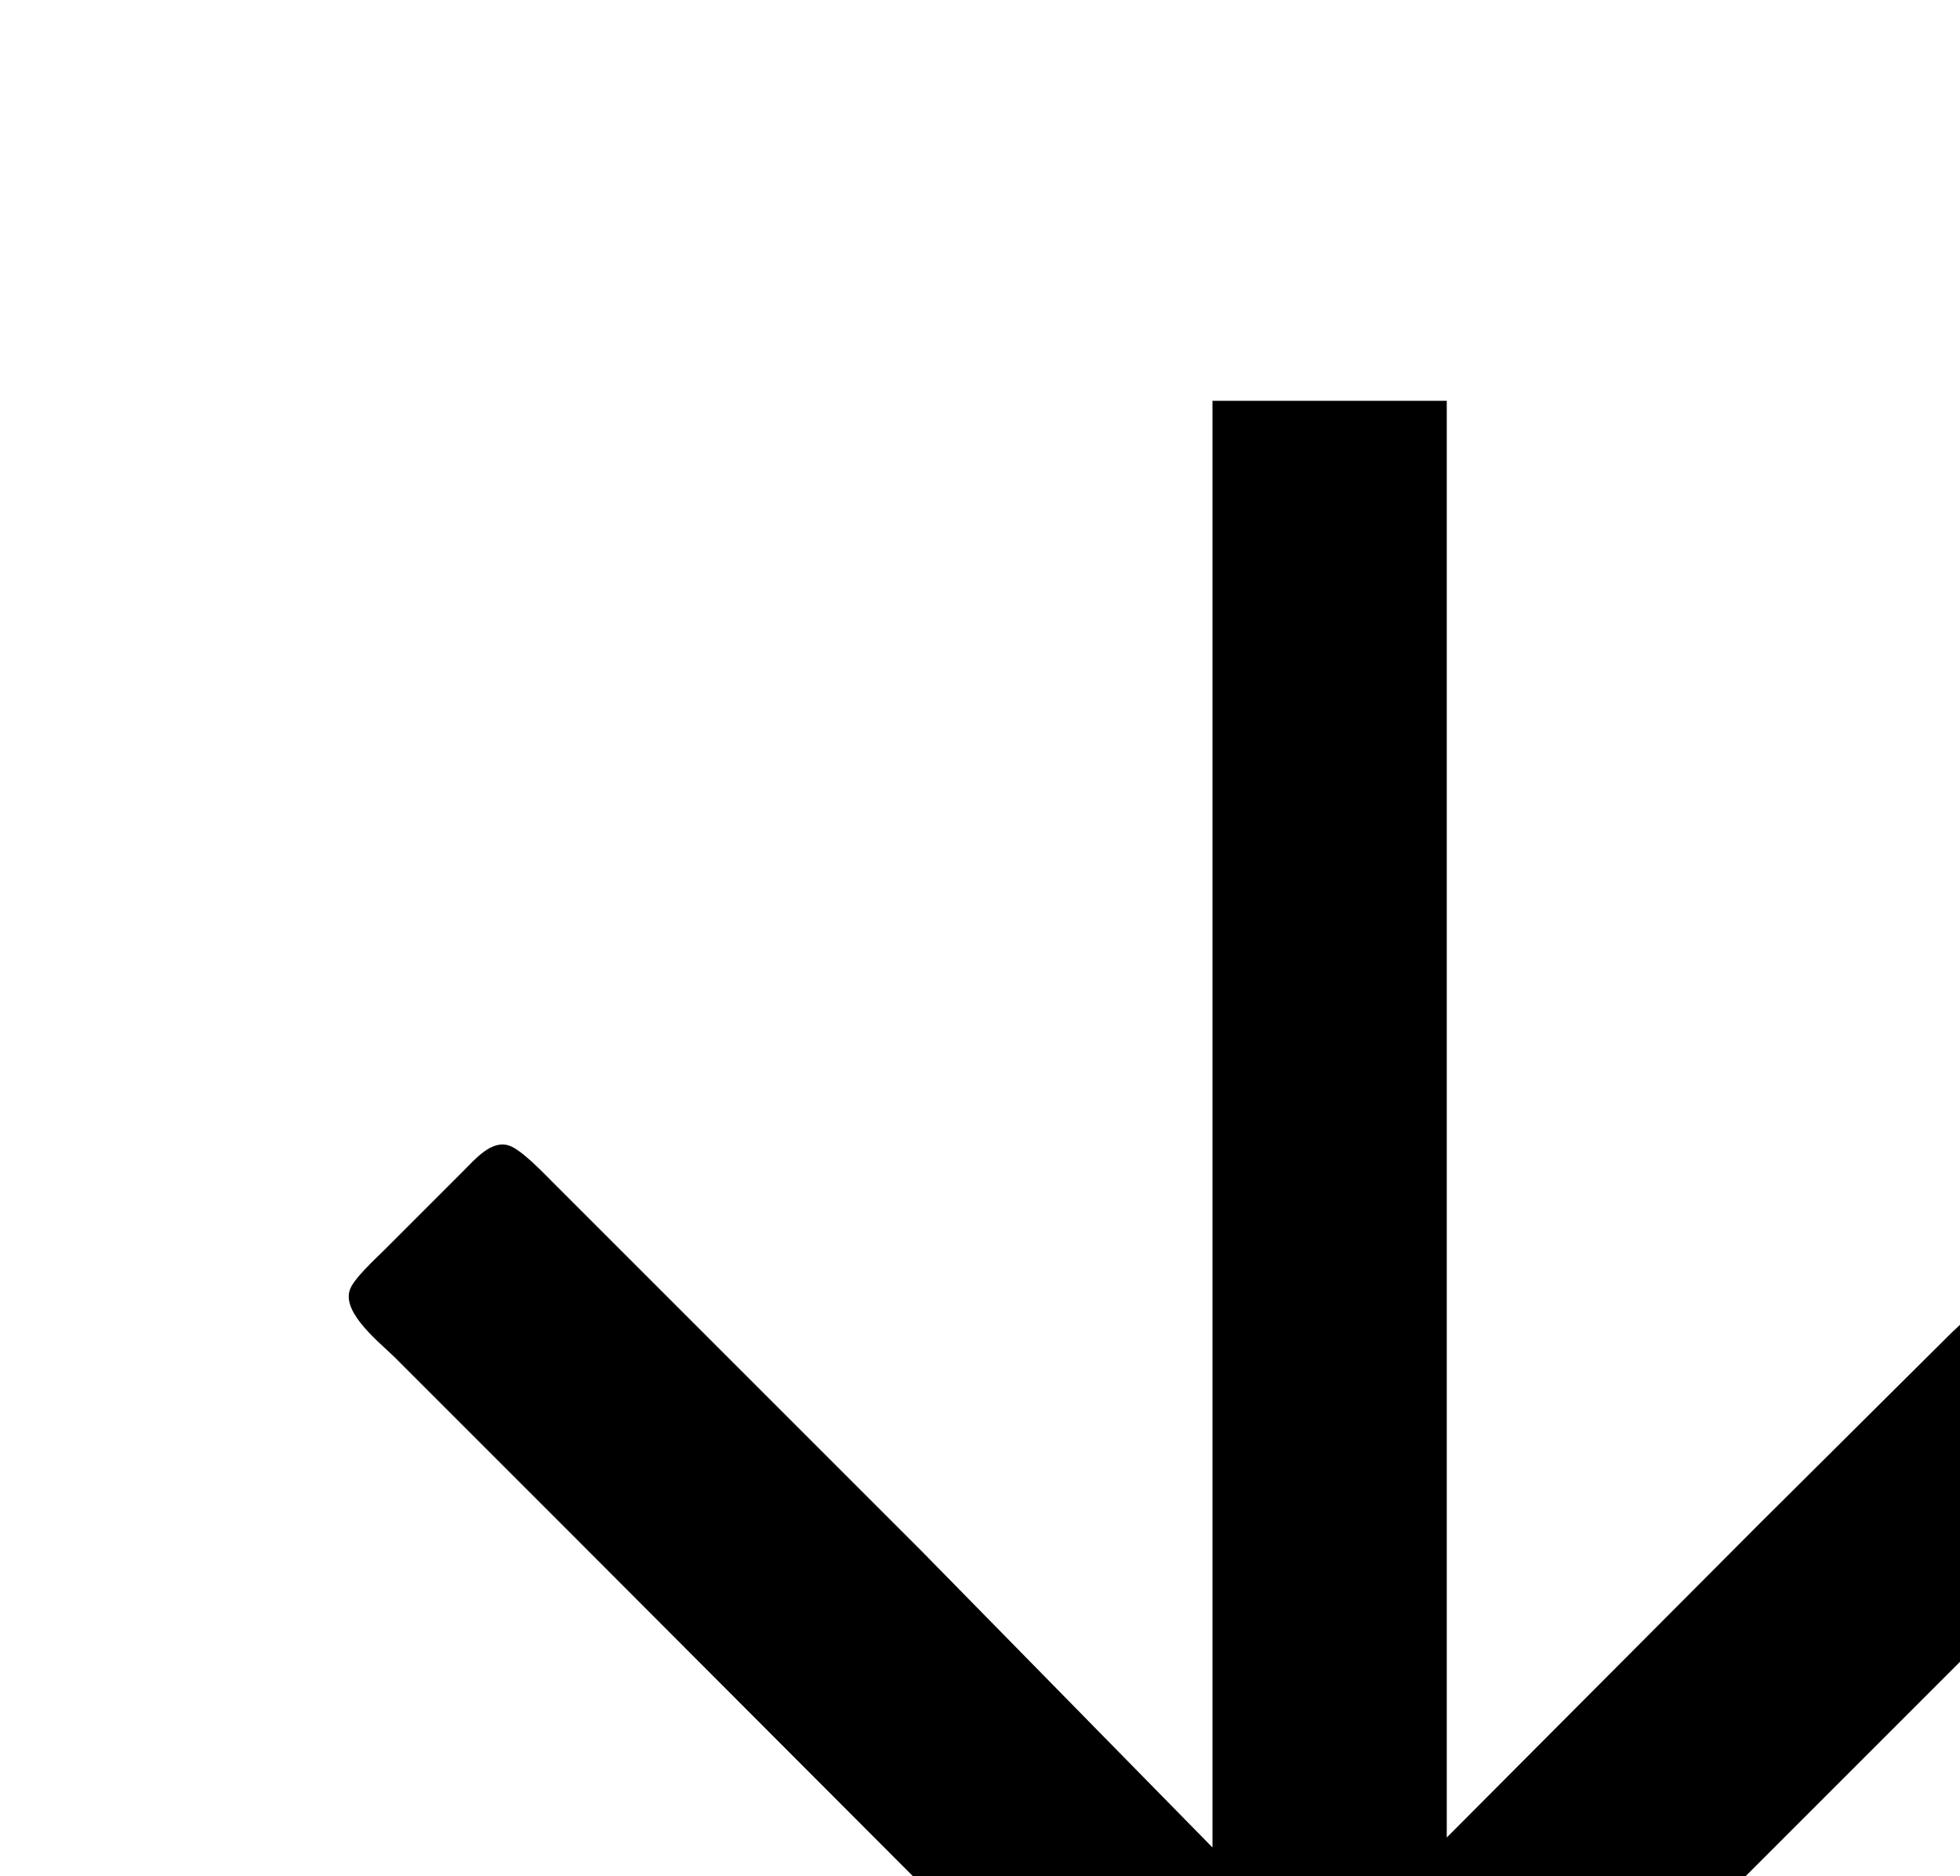
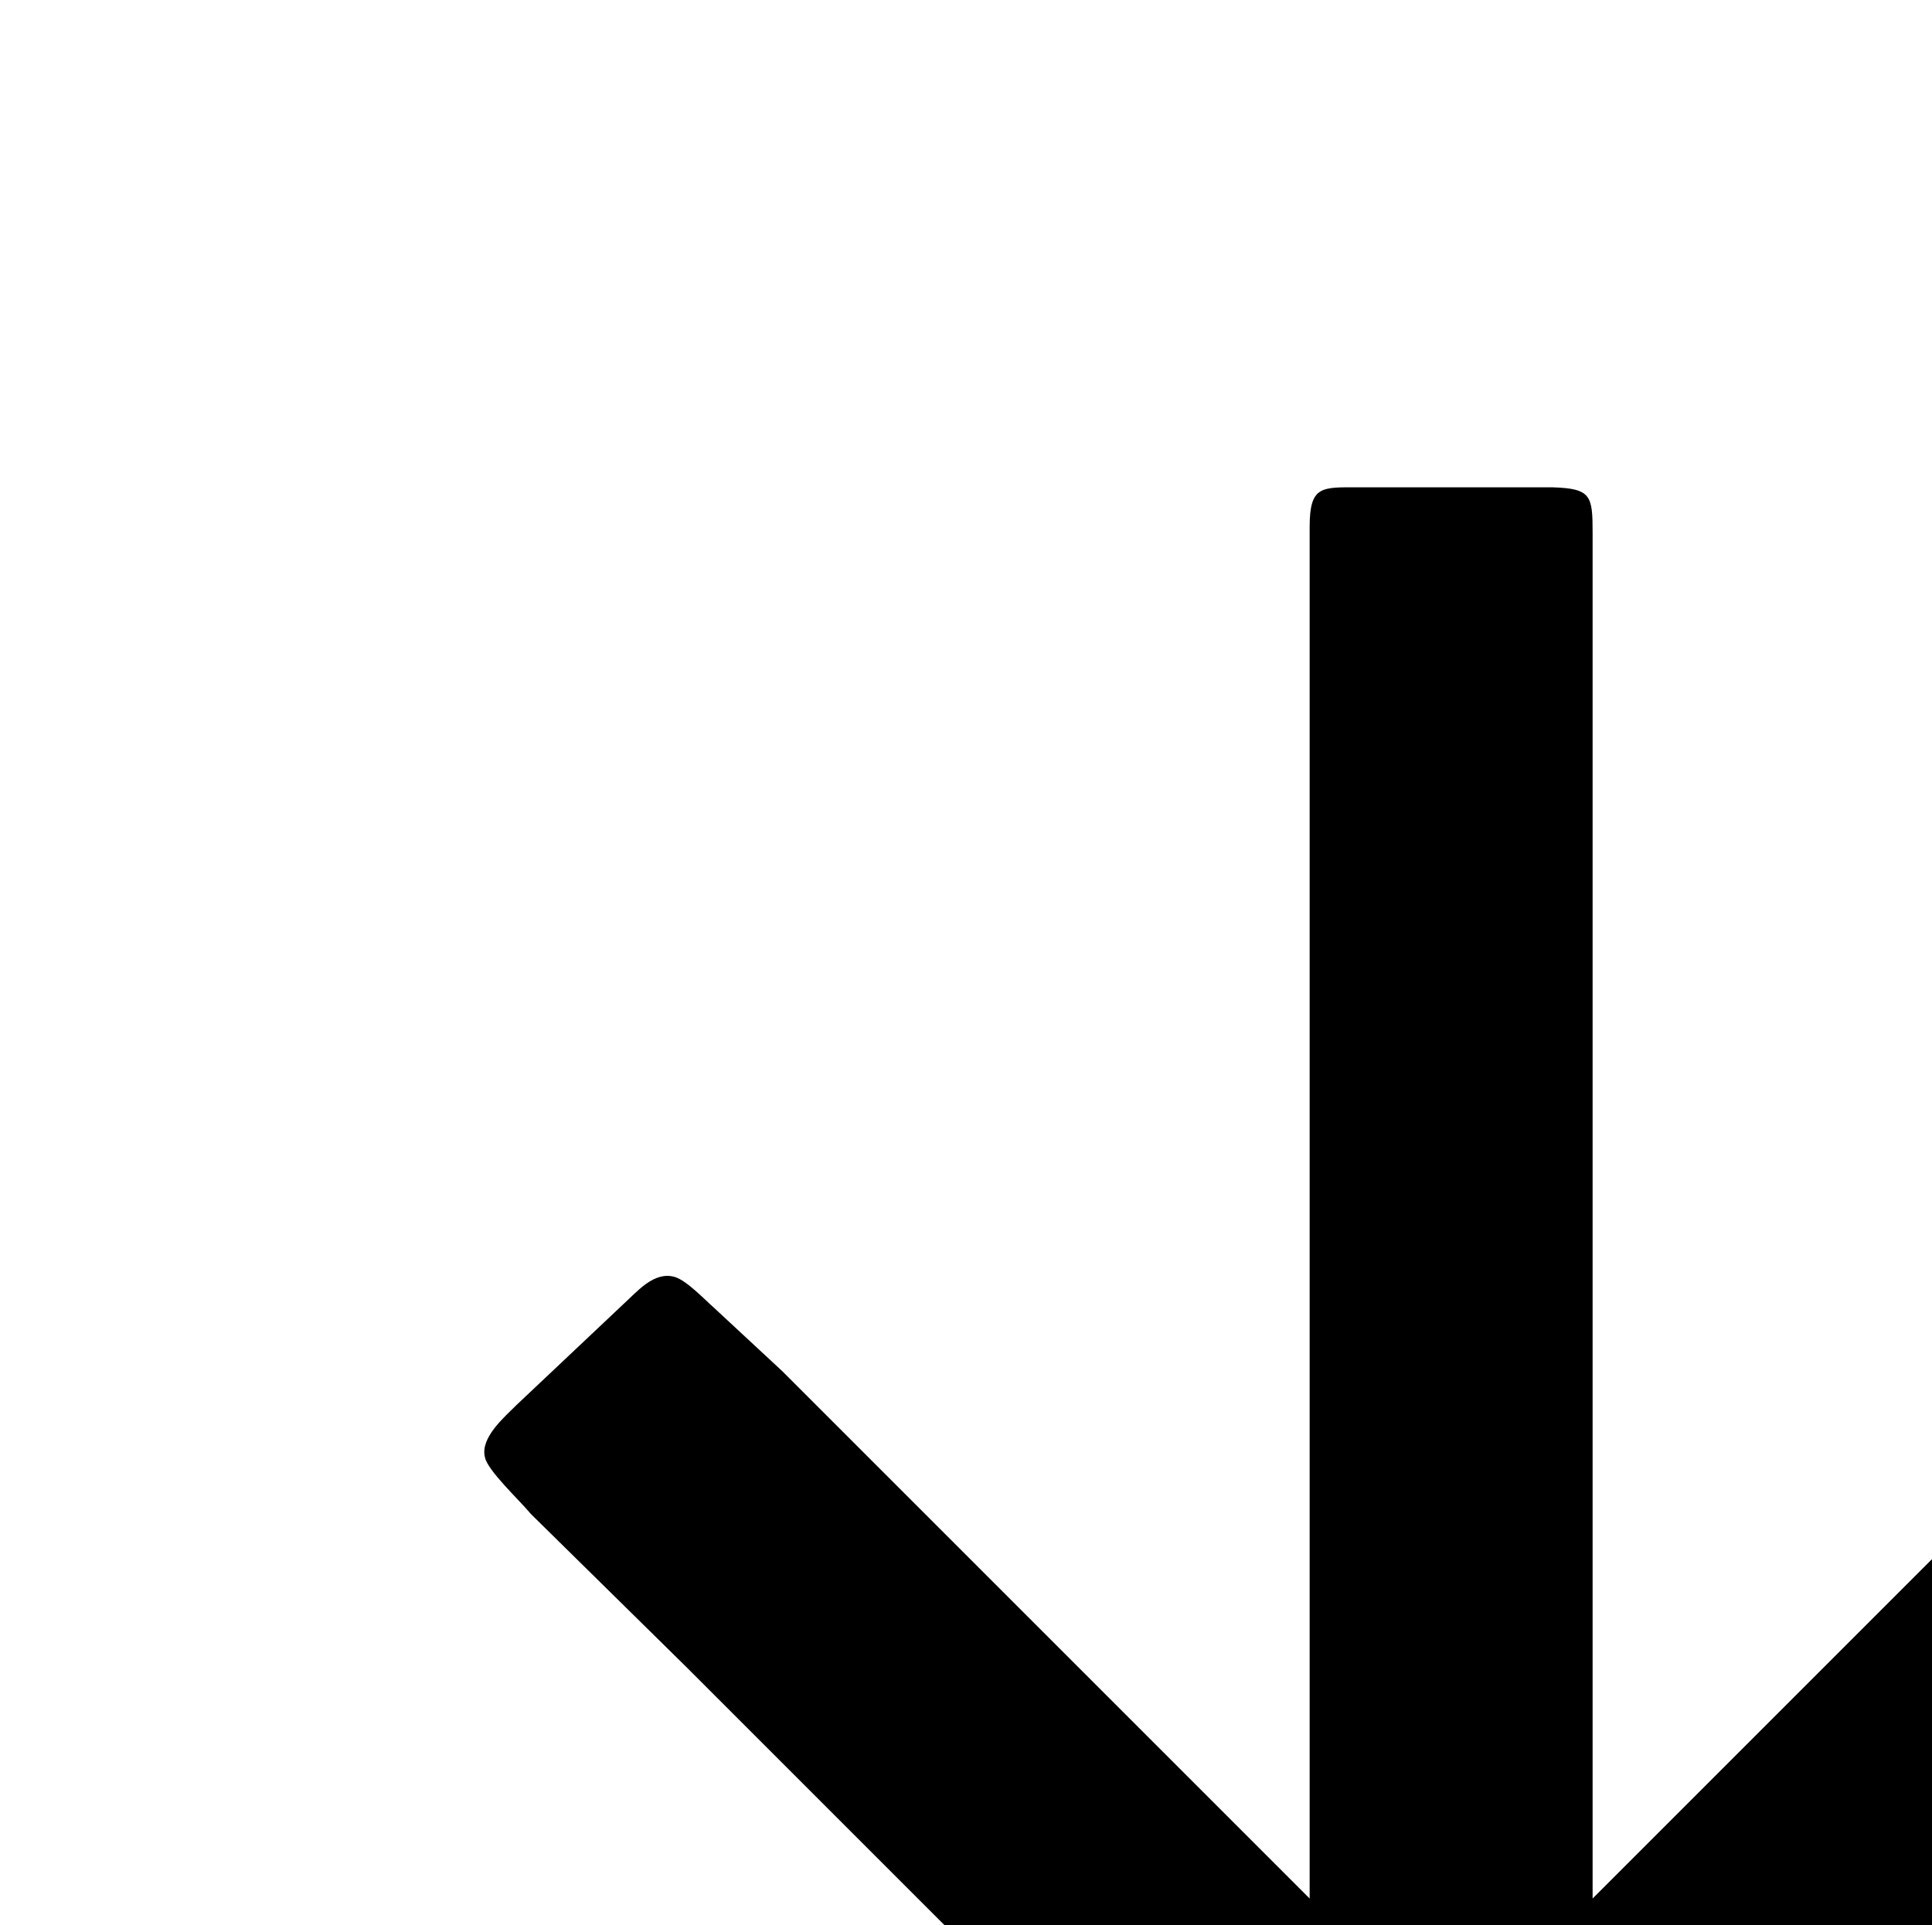
<svg>
  <g>
-     <path d="M10.92 3.61h2.11v12.94l2.81-2.82L17.58 12l.56-.52.8-.79c.12-.13.36-.44.56-.37.1.04.29.24.38.32l.7.7c.1.11.28.26.22.43-.04.12-.44.49-.55.61l-1.36 1.35-4.83 4.83-1.5 1.5c-.14.15-.42.51-.65.44-.16-.04-.49-.4-.61-.53l-1.32-1.31-4.92-4.93-1.5-1.5c-.13-.13-.48-.4-.41-.61.03-.1.24-.29.32-.37l.7-.7c.11-.11.26-.29.42-.23.11.04.3.24.38.32l.7.7 2.63 2.63 2.62 2.67z" />
+     <path d="M10.83 15.7V4.36c0-.35.1-.33.42-.33h1.59c.32.01.33.07.33.38V15.7l2.39-2.39 1.97-1.97.56-.52c.08-.07.23-.23.33-.26.17-.05.31.12.42.22l.89.84c.1.1.3.27.26.43-.02.11-.29.36-.38.47l-1.28 1.26-4.45 4.45-1.27 1.27c-.14.14-.4.45-.61.45s-.47-.31-.61-.45l-1.27-1.27-4.45-4.45-1.28-1.26c-.09-.11-.36-.36-.38-.47-.04-.16.16-.33.26-.43l.89-.84c.11-.1.25-.27.42-.22.1.03.25.19.33.26l.56.52 1.97 1.97z" />
  </g>
</svg>
